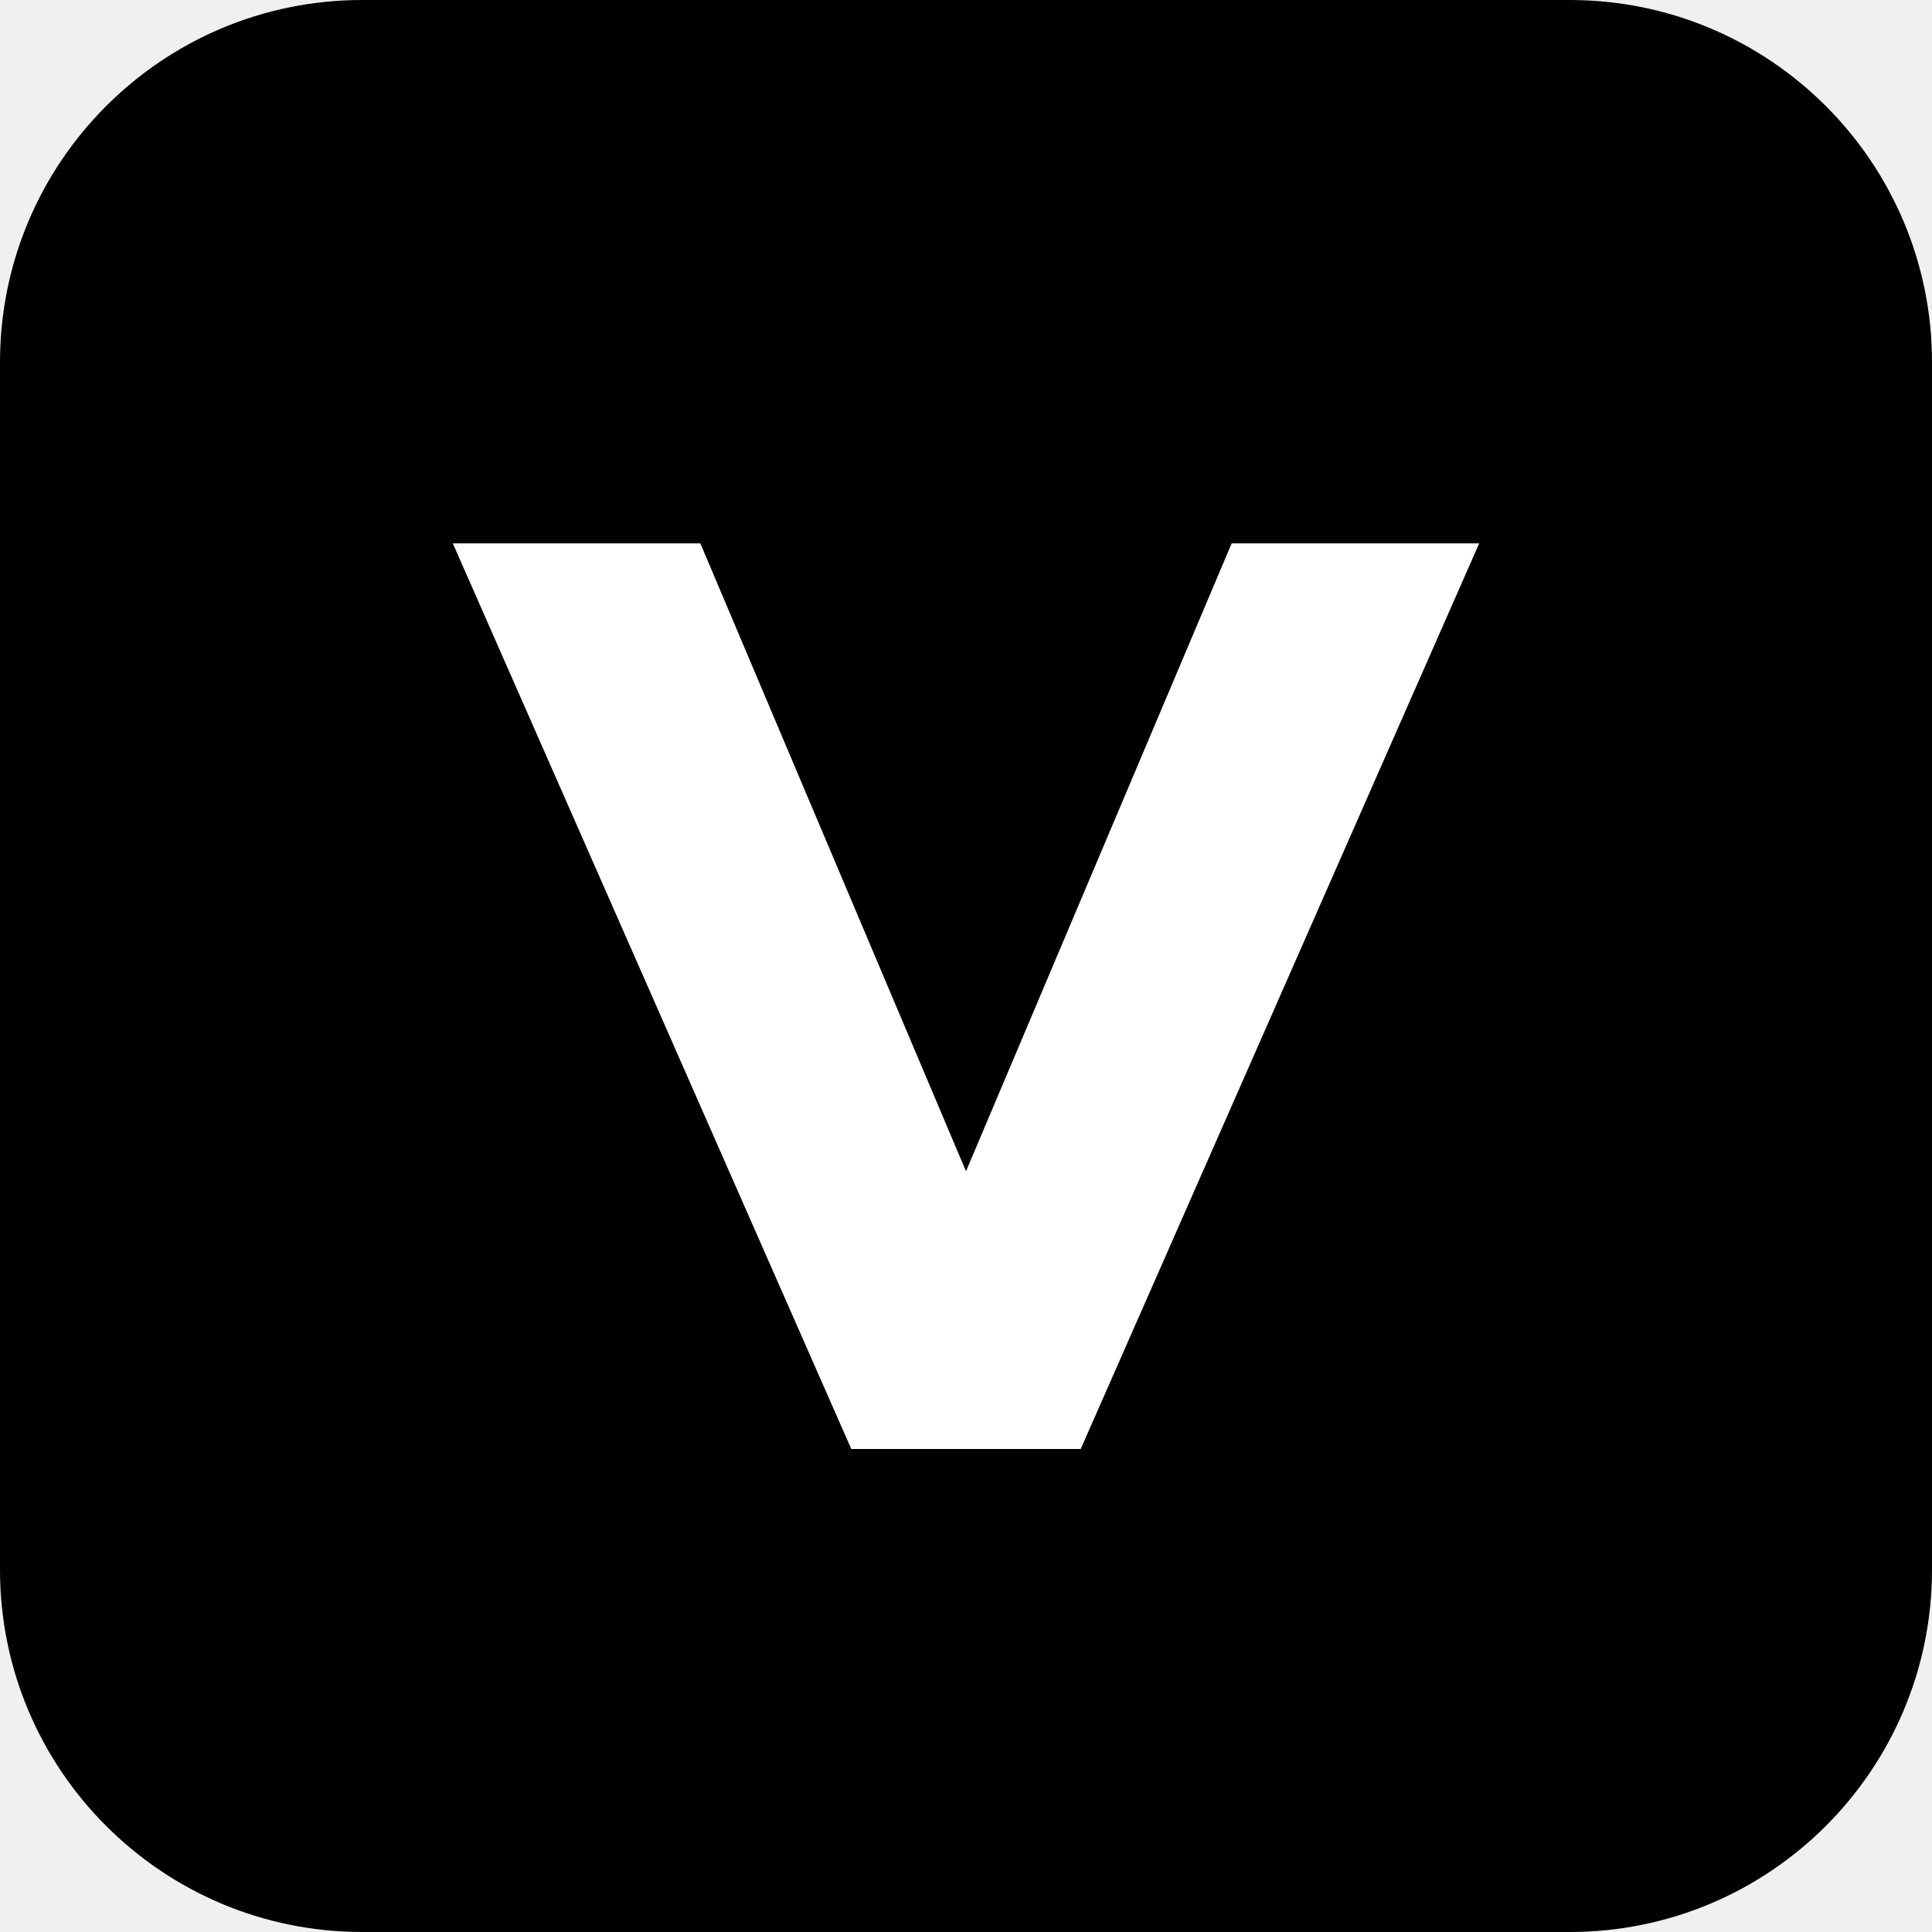
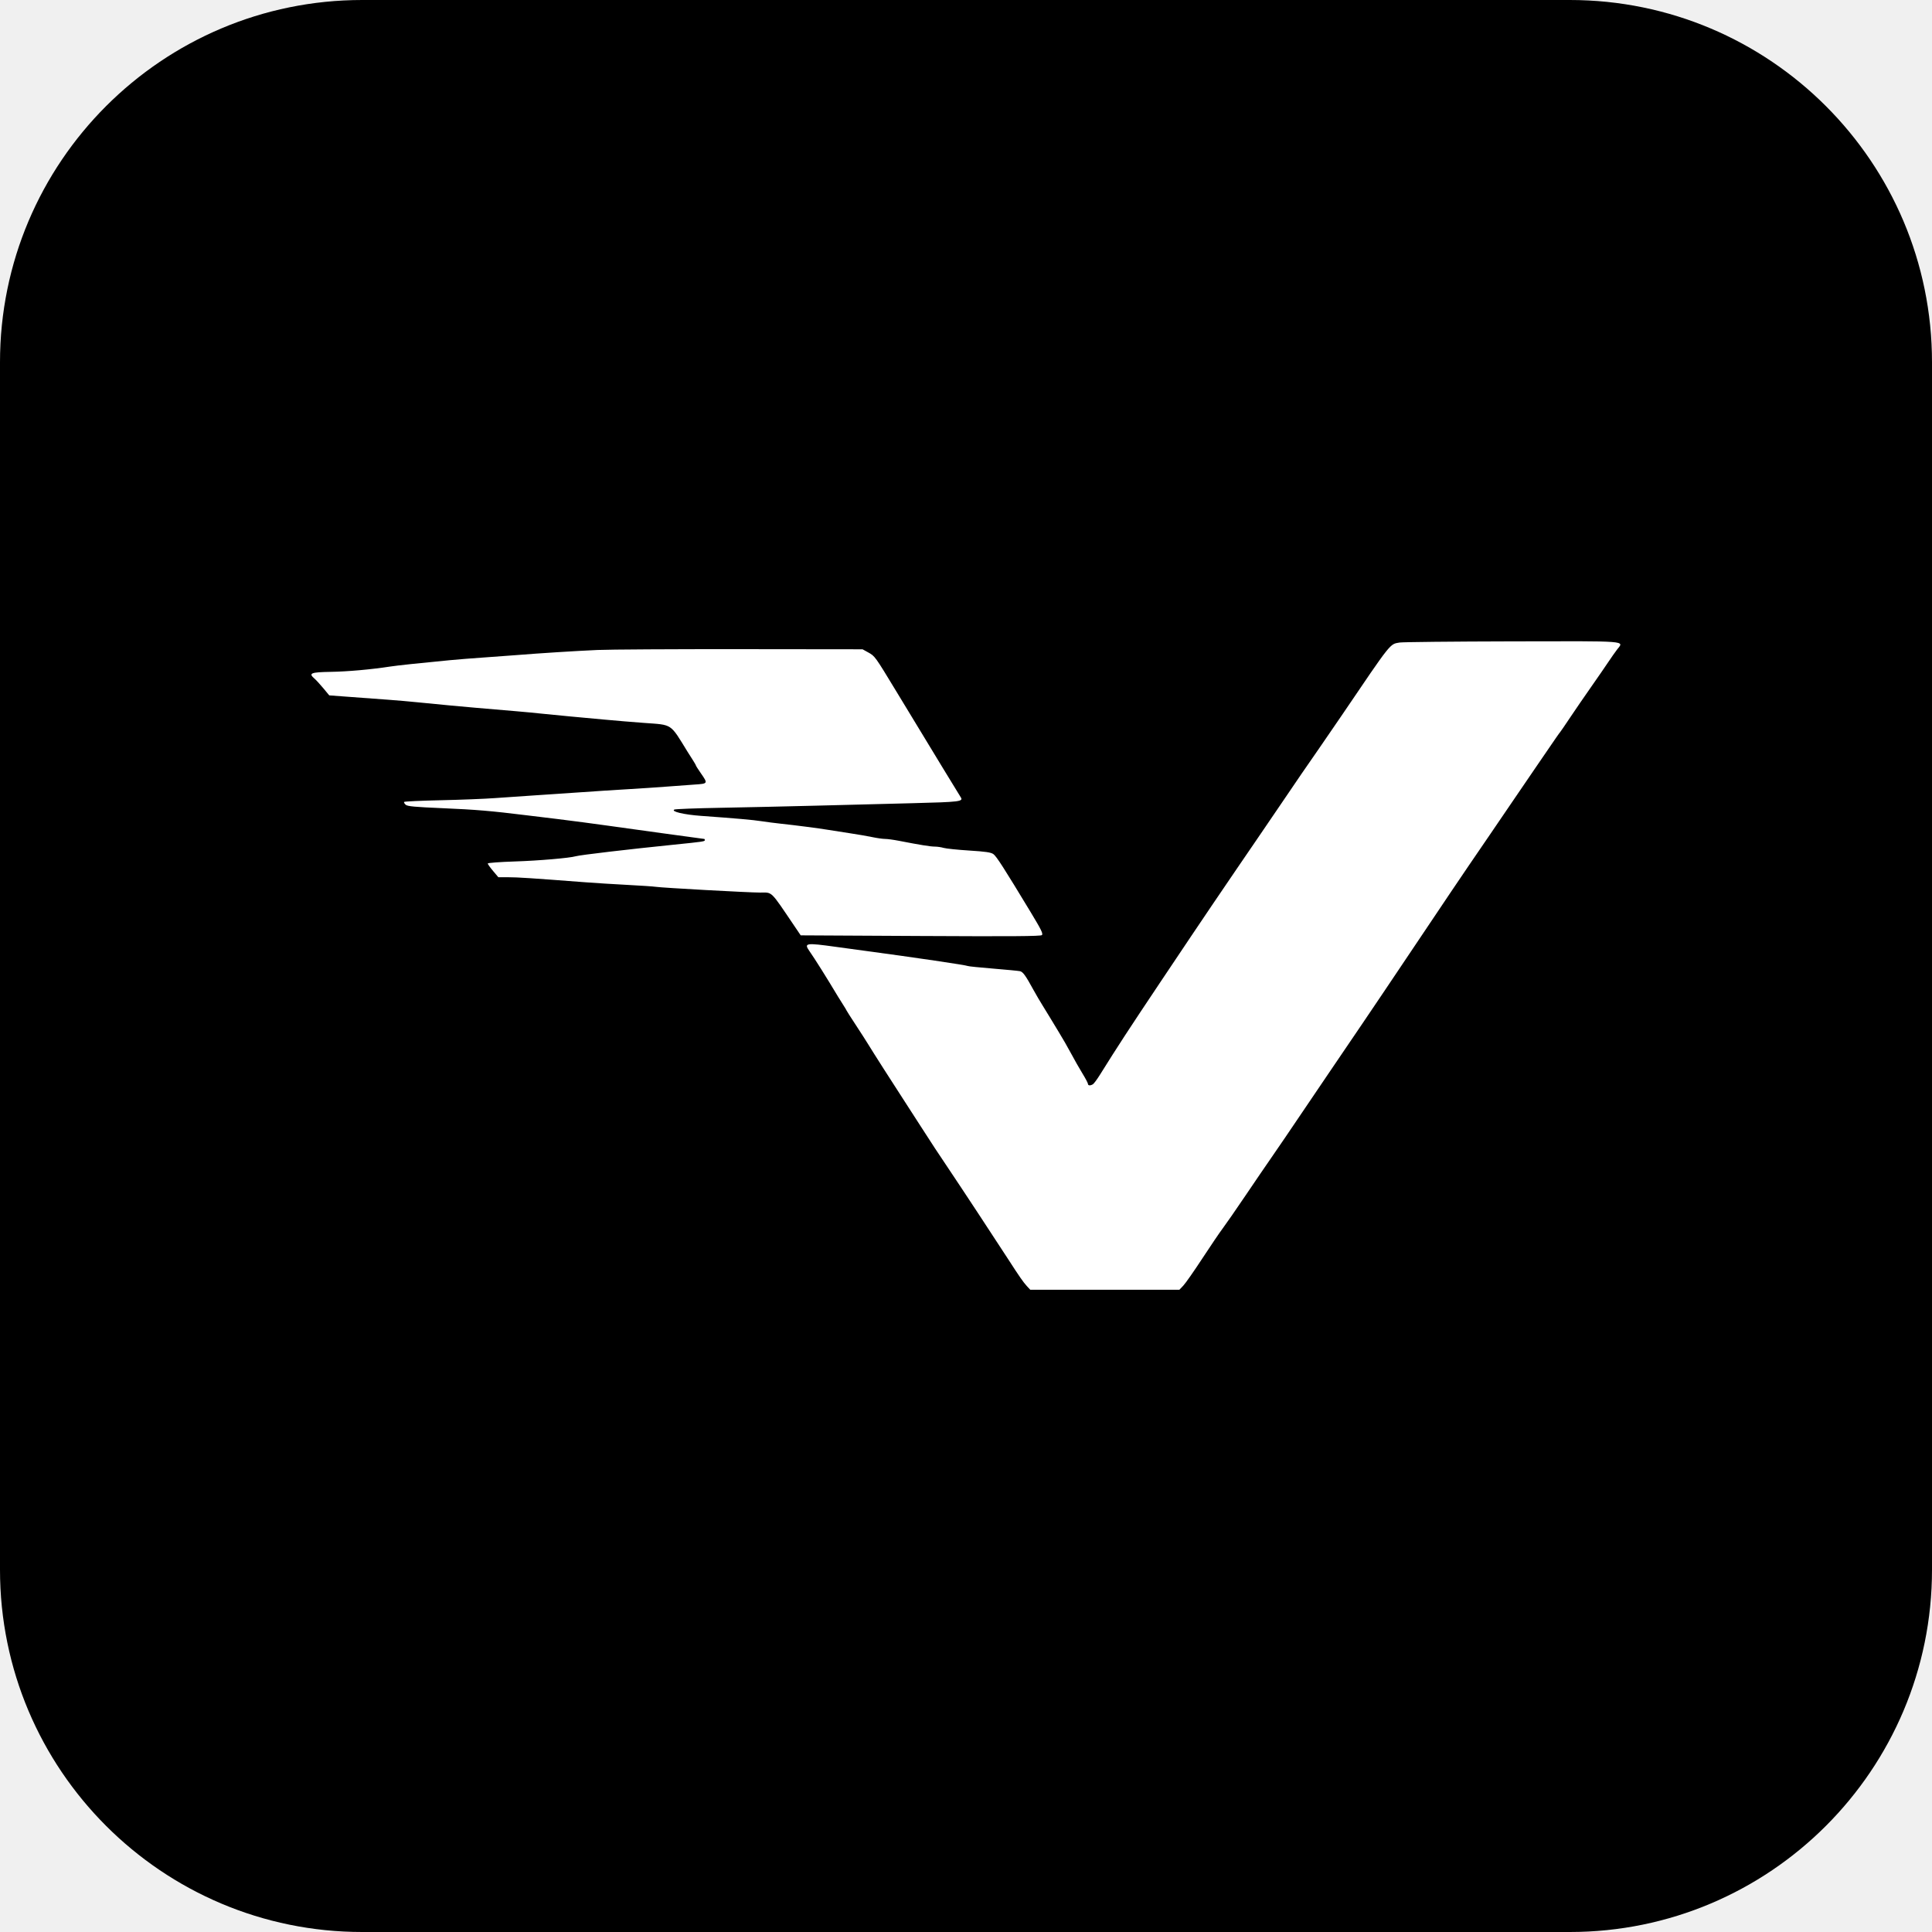
<svg xmlns="http://www.w3.org/2000/svg" viewBox="0 0 512 512" width="512" height="512">
  <rect width="512" height="512" rx="96" fill="#000" />
-   <path d="M120 144h65.6L256 310.4 326.4 144H392L286.4 384h-60.8z" fill="#fff" />
+   <svg x="76.8" y="164.1" width="358.4" height="183.8" viewBox="0 0 1059 543" fill="#fff">
+     <path fill-rule="evenodd" d="M 869.026 18.208 C 861.267 19.533, 863.037 17.302, 823.564 75.500 C 817.223 84.850, 809.352 96.325, 806.074 101 C 798.656 111.578, 787.602 127.712, 773.530 148.500 C 767.573 157.300, 759.754 168.775, 756.154 174 C 752.555 179.225, 745.942 188.900, 741.460 195.500 C 736.977 202.100, 728.259 214.925, 722.087 224 C 715.914 233.075, 697.925 259.850, 682.110 283.500 C 656.350 322.023, 648.524 334.023, 634.413 356.632 C 632.164 360.234, 629.689 363.583, 628.913 364.075 C 626.927 365.332, 625 365.213, 625 363.834 C 625 363.193, 623.041 359.480, 620.648 355.584 C 618.254 351.688, 614.262 344.675, 611.778 340 C 609.293 335.325, 604.897 327.675, 602.008 323 C 599.120 318.325, 596.024 313.212, 595.128 311.639 C 594.233 310.065, 591.809 306.107, 589.743 302.844 C 587.676 299.580, 584.338 293.893, 582.323 290.205 C 576.167 278.932, 574.092 276.058, 571.749 275.556 C 570.512 275.291, 561.011 274.378, 550.636 273.526 C 540.261 272.674, 531.451 271.779, 531.058 271.536 C 529.909 270.826, 489.644 264.877, 449.500 259.487 C 442.900 258.601, 433 257.252, 427.500 256.489 C 404.100 253.243, 402.489 253.491, 406.803 259.681 C 411.343 266.197, 420.072 280.094, 429.302 295.500 C 429.961 296.600, 431.738 299.435, 433.250 301.800 C 434.763 304.165, 436 306.238, 436 306.406 C 436 306.574, 439.263 311.684, 443.250 317.761 C 447.238 323.838, 451.683 330.765, 453.128 333.155 C 456.427 338.609, 471.990 362.984, 481.441 377.500 C 485.380 383.550, 490.830 391.998, 493.552 396.273 C 500.539 407.250, 509.569 420.991, 516.700 431.500 C 523.037 440.838, 554.905 489.235, 562.793 501.500 C 571.053 514.343, 574.478 519.267, 577.151 522.145 L 579.802 525 638.205 525 L 696.608 525 699.692 521.750 C 701.388 519.962, 708.078 510.400, 714.558 500.500 C 721.038 490.600, 728.214 480.025, 730.504 477 C 732.793 473.975, 740.904 462.275, 748.528 451 C 756.151 439.725, 764.750 427.125, 767.637 423 C 772.517 416.029, 777.780 408.281, 814.166 354.500 C 821.608 343.500, 832.912 326.850, 839.286 317.500 C 845.659 308.150, 865.953 278, 884.384 250.500 C 902.814 223, 920.242 197.125, 923.111 193 C 925.981 188.875, 933.359 178.075, 939.508 169 C 945.656 159.925, 954.469 146.989, 959.093 140.253 C 966.706 129.163, 974.367 117.938, 977.009 114 C 978.627 111.589, 988.001 97.900, 991.389 93 C 993.100 90.525, 994.725 88.275, 995 88 C 995.275 87.725, 998.650 82.784, 1002.500 77.020 C 1006.350 71.255, 1013.775 60.442, 1019 52.990 C 1024.225 45.537, 1030.281 36.754, 1032.458 33.470 C 1034.636 30.187, 1037.718 25.804, 1039.308 23.730 C 1044.730 16.661, 1050.273 17.095, 957.206 17.296 C 911.061 17.396, 871.380 17.807, 869.026 18.208 M 241 24.035 C 223.034 24.844, 196.414 26.524, 177.500 28.043 C 170.900 28.573, 158.975 29.447, 151 29.985 C 143.025 30.523, 131.550 31.437, 125.500 32.016 C 100.972 34.362, 84.182 36.152, 78.500 37.025 C 63.543 39.323, 45.333 40.949, 32.142 41.165 C 16.479 41.421, 14.443 42.236, 19.204 46.347 C 20.575 47.531, 23.766 50.995, 26.295 54.045 L 30.893 59.590 48.196 60.873 C 57.713 61.579, 70.900 62.551, 77.500 63.033 C 84.100 63.515, 94 64.378, 99.500 64.950 C 105 65.522, 116.700 66.661, 125.500 67.480 C 140.322 68.861, 148.025 69.533, 177.500 72.018 C 183.550 72.529, 192.775 73.408, 198 73.973 C 203.225 74.539, 212.900 75.484, 219.500 76.075 C 226.100 76.666, 238.250 77.788, 246.500 78.568 C 254.750 79.347, 268.700 80.512, 277.500 81.155 C 299.966 82.797, 297.593 81.214, 311.520 103.842 C 312.082 104.754, 313.769 107.404, 315.270 109.730 C 316.772 112.057, 318 114.189, 318 114.470 C 318 114.750, 319.799 117.571, 321.999 120.739 C 327.479 128.634, 327.429 128.725, 317.250 129.404 C 312.438 129.726, 302.425 130.461, 295 131.038 C 287.575 131.615, 273.850 132.531, 264.500 133.074 C 255.150 133.617, 238.500 134.699, 227.500 135.479 C 216.500 136.258, 200.075 137.366, 191 137.941 C 181.925 138.515, 168.200 139.456, 160.500 140.032 C 152.800 140.607, 133.769 141.358, 118.210 141.700 C 102.650 142.042, 89.723 142.639, 89.483 143.027 C 89.243 143.415, 89.824 144.418, 90.774 145.255 C 92.152 146.470, 97.946 147.008, 119.500 147.922 C 145.514 149.025, 157.567 150.042, 185.500 153.492 C 192.650 154.375, 203.675 155.712, 210 156.462 C 216.325 157.213, 225.100 158.336, 229.500 158.958 C 233.900 159.579, 242.675 160.770, 249 161.604 C 255.325 162.438, 264.775 163.750, 270 164.520 C 275.225 165.289, 284.900 166.630, 291.500 167.499 C 298.100 168.369, 308.126 169.737, 313.780 170.540 C 319.434 171.343, 324.272 172, 324.530 172 C 324.789 172, 325 172.422, 325 172.939 C 325 173.973, 323.534 174.188, 301 176.474 C 265.080 180.116, 227.303 184.569, 223.940 185.556 C 219.172 186.956, 194.748 189.046, 176.250 189.638 C 164.563 190.011, 155 190.728, 155 191.229 C 155 191.731, 156.870 194.359, 159.157 197.071 L 163.313 202 171.303 202 C 178.513 202, 188.240 202.637, 232 205.977 C 239.425 206.544, 254.050 207.454, 264.500 207.999 C 274.950 208.544, 284.850 209.213, 286.500 209.485 C 291.029 210.233, 359.227 214, 368.232 214 C 378.160 214, 375.935 211.826, 395.285 240.428 L 400.069 247.500 493.785 248 C 565.051 248.380, 587.834 248.217, 588.896 247.318 C 590.056 246.336, 588.570 243.287, 580.122 229.318 C 559.215 194.746, 553.343 185.601, 550.954 183.887 C 549.025 182.503, 544.967 181.903, 532 181.085 C 522.925 180.513, 513.928 179.585, 512.007 179.022 C 510.085 178.460, 506.935 178, 505.007 178.001 C 501.662 178.002, 493.482 176.678, 476.977 173.465 C 472.840 172.659, 467.978 172, 466.175 172 C 464.371 172, 459.881 171.366, 456.197 170.592 C 452.514 169.817, 444.550 168.441, 438.500 167.533 C 432.450 166.625, 424.800 165.427, 421.500 164.872 C 414.534 163.700, 396.034 161.301, 384.500 160.074 C 380.100 159.606, 373.350 158.735, 369.500 158.137 C 362.697 157.081, 349.757 155.937, 322 153.938 C 308.654 152.976, 298.260 150.515, 301.115 148.992 C 301.877 148.585, 318.025 147.969, 337 147.624 C 355.975 147.278, 389.275 146.537, 411 145.978 C 432.725 145.418, 467.109 144.538, 487.408 144.022 C 525.150 143.063, 527.669 142.744, 525.293 139.222 C 524.199 137.601, 506.866 109.118, 474.955 56.500 C 458.095 28.700, 458.219 28.871, 452.823 25.889 L 448.500 23.500 353 23.396 C 300.475 23.339, 250.075 23.627, 241 24.035" />
+   </svg>
</svg>
